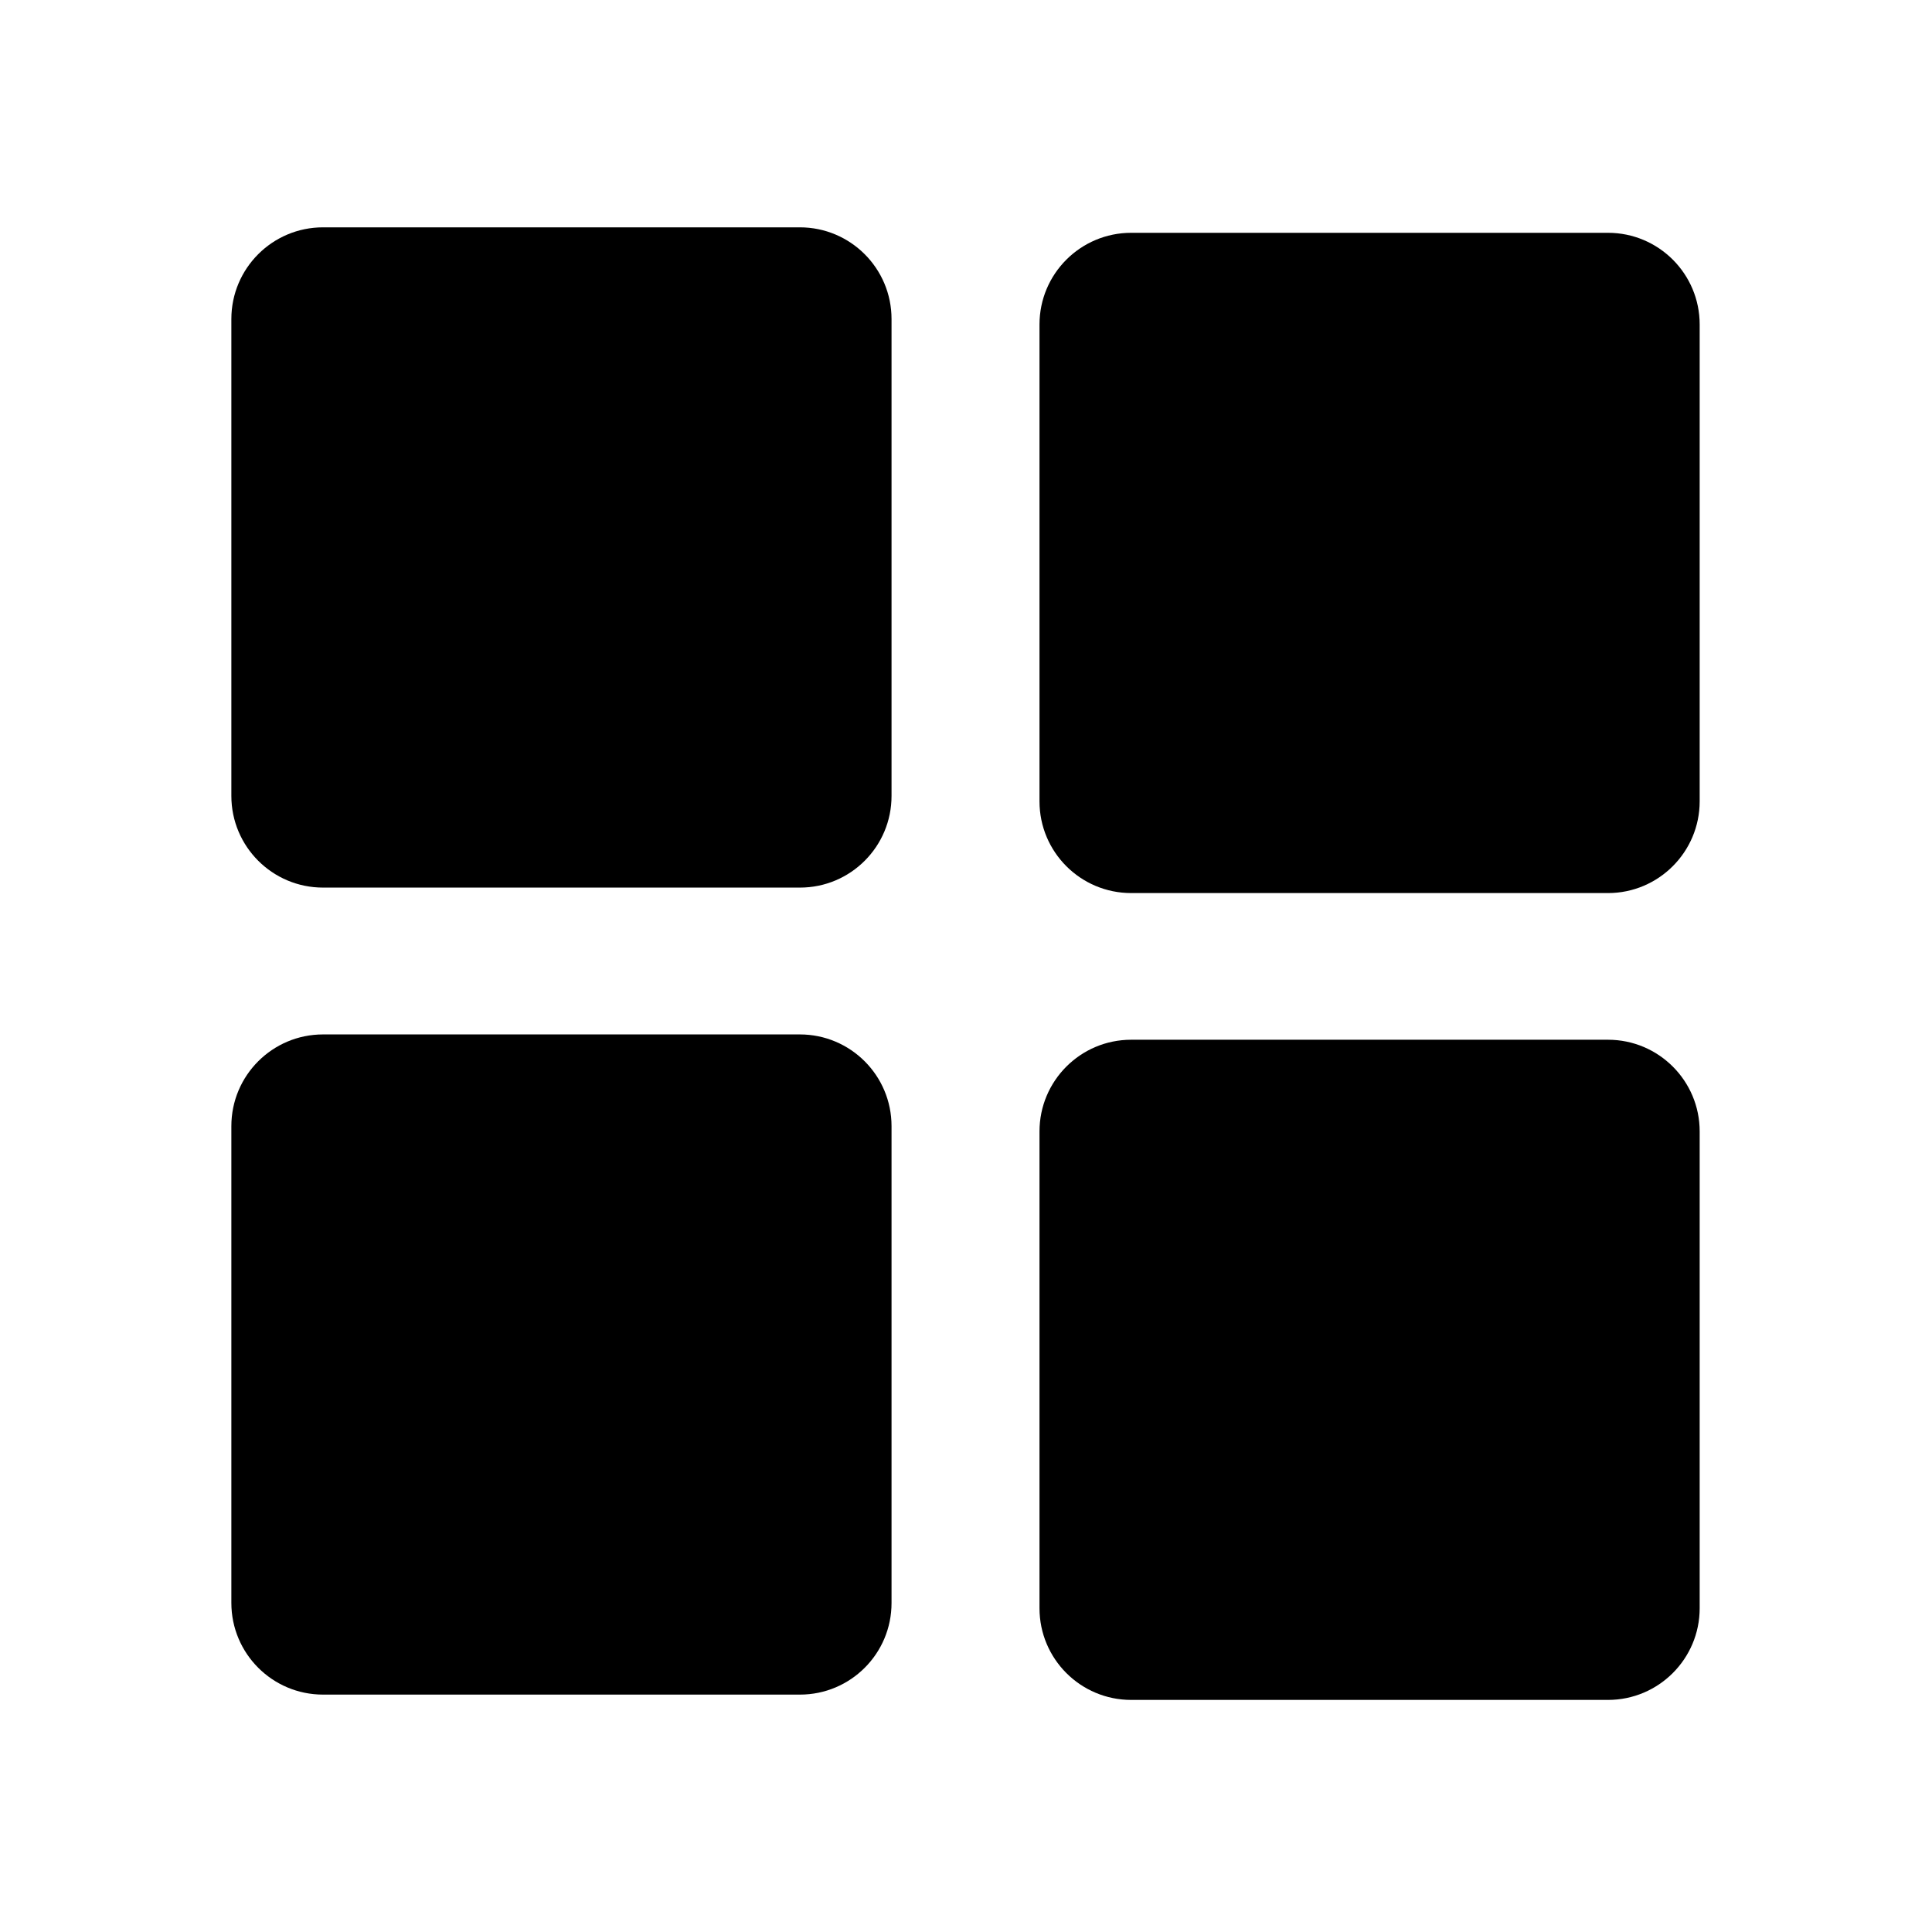
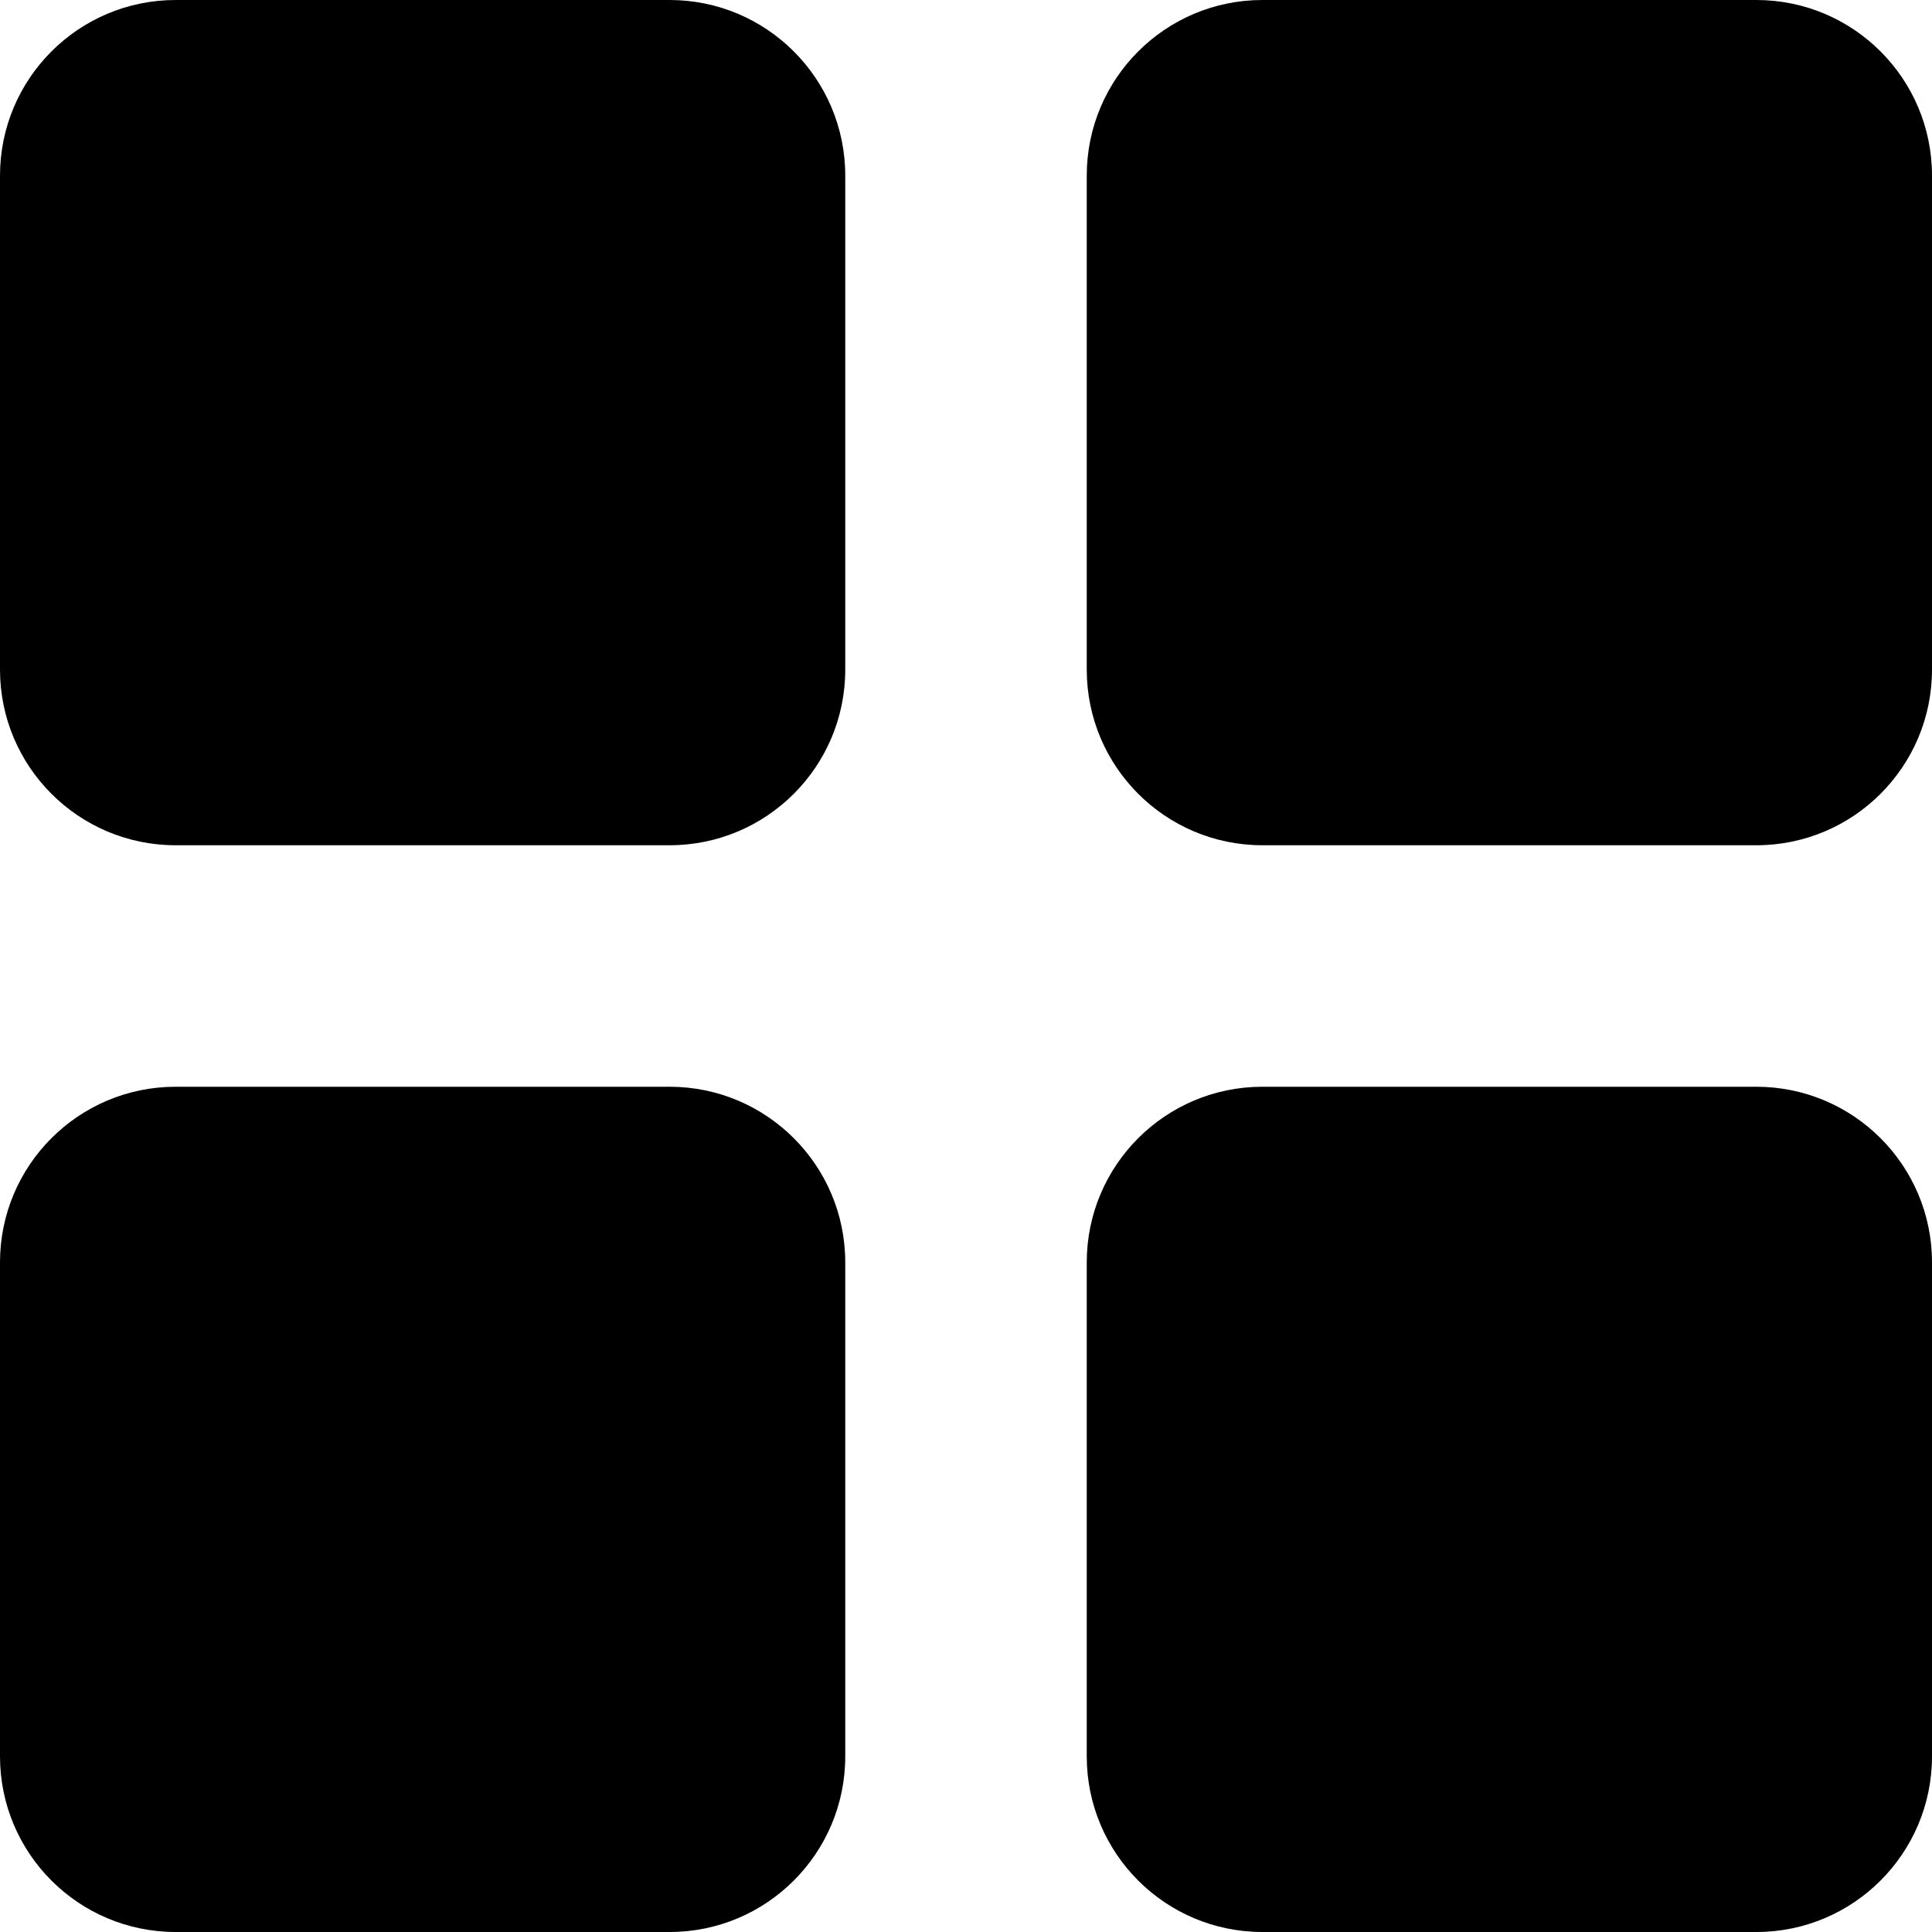
- <svg xmlns="http://www.w3.org/2000/svg" width="24" height="24" viewBox="0 0 24 24" fill="none">
-   <g clip-path="url(#clip0_4130_4858)">
-     <path fill-rule="evenodd" clip-rule="evenodd" d="M9.937 11.026H4.013C3.384 11.026 2.874 10.516 2.874 9.887V3.963C2.874 3.334 3.384 2.824 4.013 2.824H9.936C10.565 2.824 11.075 3.334 11.075 3.963V9.886C11.076 10.515 10.567 11.026 9.937 11.026Z" fill="#000000" />
-     <path fill-rule="evenodd" clip-rule="evenodd" d="M19.975 11.094H14.052C13.423 11.094 12.913 10.584 12.913 9.955V4.031C12.913 3.402 13.423 2.892 14.052 2.892H19.975C20.604 2.892 21.114 3.402 21.114 4.031V9.954C21.114 10.583 20.603 11.094 19.975 11.094Z" fill="#000000" />
-     <path fill-rule="evenodd" clip-rule="evenodd" d="M9.937 21.051H4.013C3.384 21.051 2.874 20.541 2.874 19.912V13.989C2.874 13.36 3.384 12.85 4.013 12.85H9.936C10.565 12.85 11.075 13.36 11.075 13.989V19.912C11.076 20.54 10.567 21.051 9.937 21.051Z" fill="#000000" />
-     <path fill-rule="evenodd" clip-rule="evenodd" d="M19.975 21.117H14.052C13.423 21.117 12.913 20.607 12.913 19.978V14.055C12.913 13.426 13.423 12.916 14.052 12.916H19.975C20.604 12.916 21.114 13.426 21.114 14.055V19.978C21.114 20.607 20.603 21.117 19.975 21.117Z" fill="#000000" />
-   </g>
-   <defs>
-     <clipPath id="clip0_4130_4858">
-       <rect width="24" height="24" fill="#000000" />
-     </clipPath>
-   </defs>
+ <svg xmlns="http://www.w3.org/2000/svg" width="22" height="22" viewBox="0 0 22 22" fill="none">
+   <rect width="9.625" height="9.625" rx="2" fill="black" />
+   <rect y="12.375" width="9.625" height="9.625" rx="2" fill="black" />
+   <rect x="12.375" width="9.625" height="9.625" rx="2" fill="black" />
+   <rect x="12.375" y="12.375" width="9.625" height="9.625" rx="2" fill="black" />
</svg>
